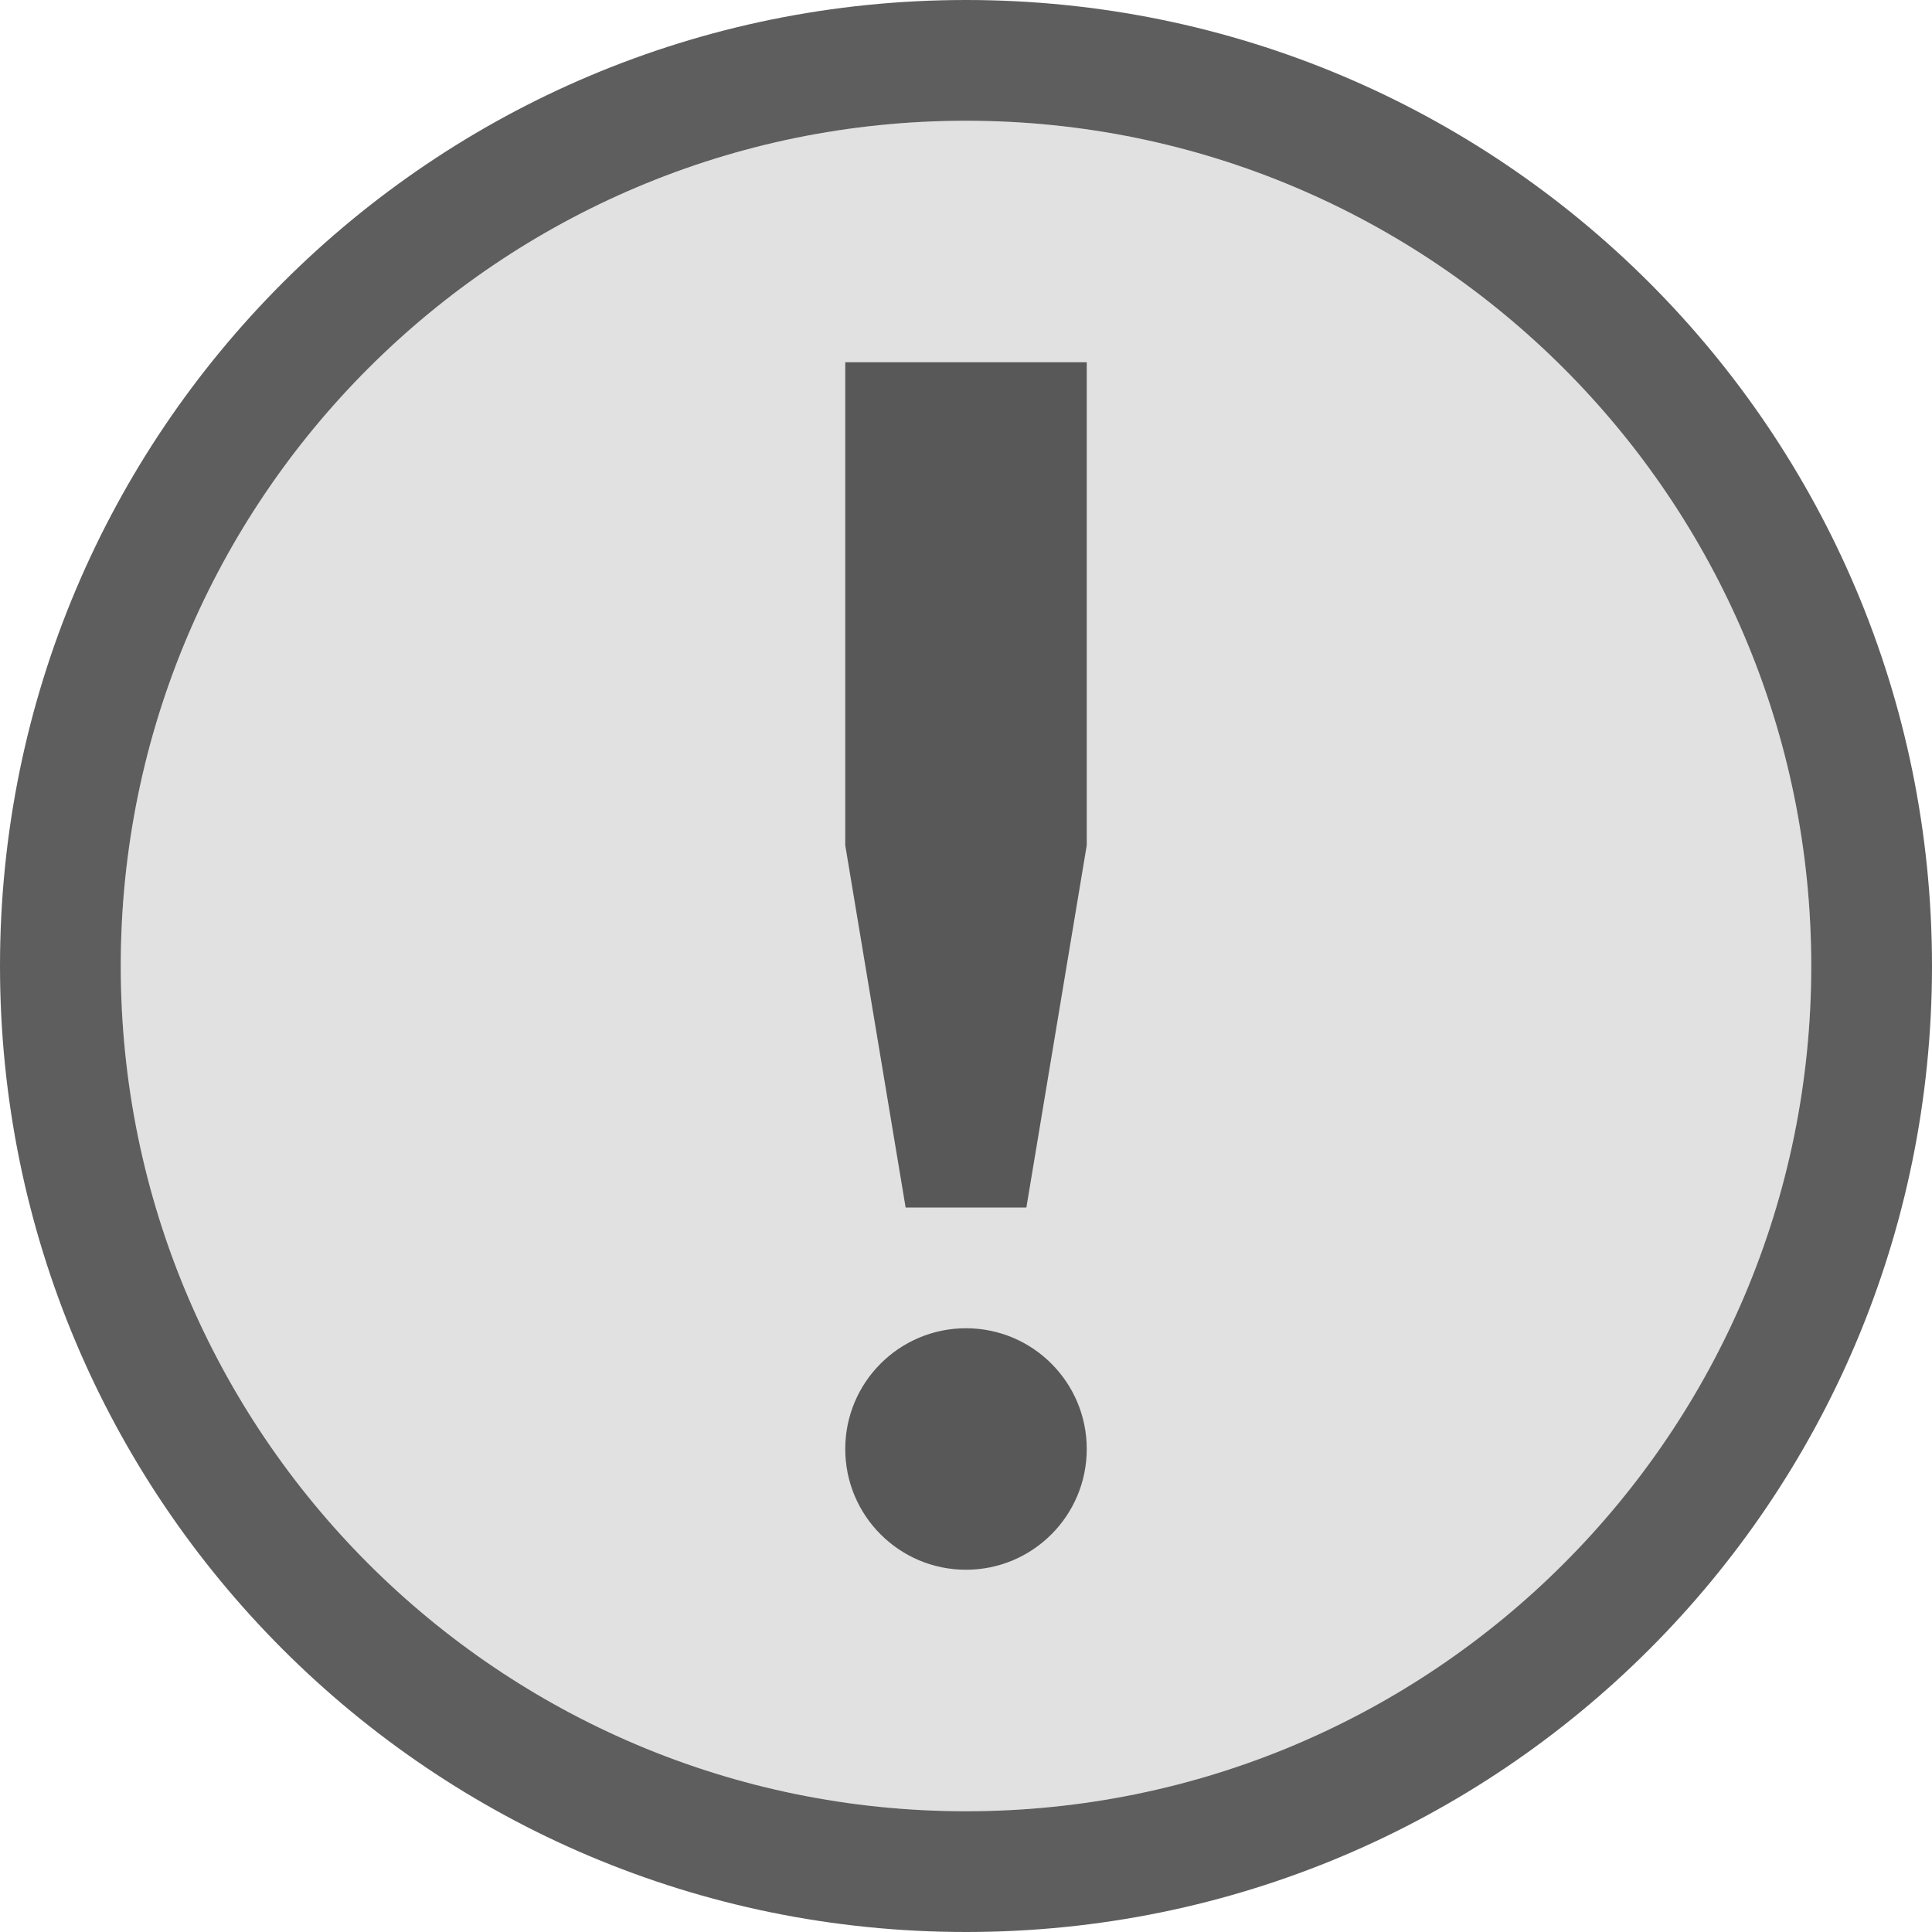
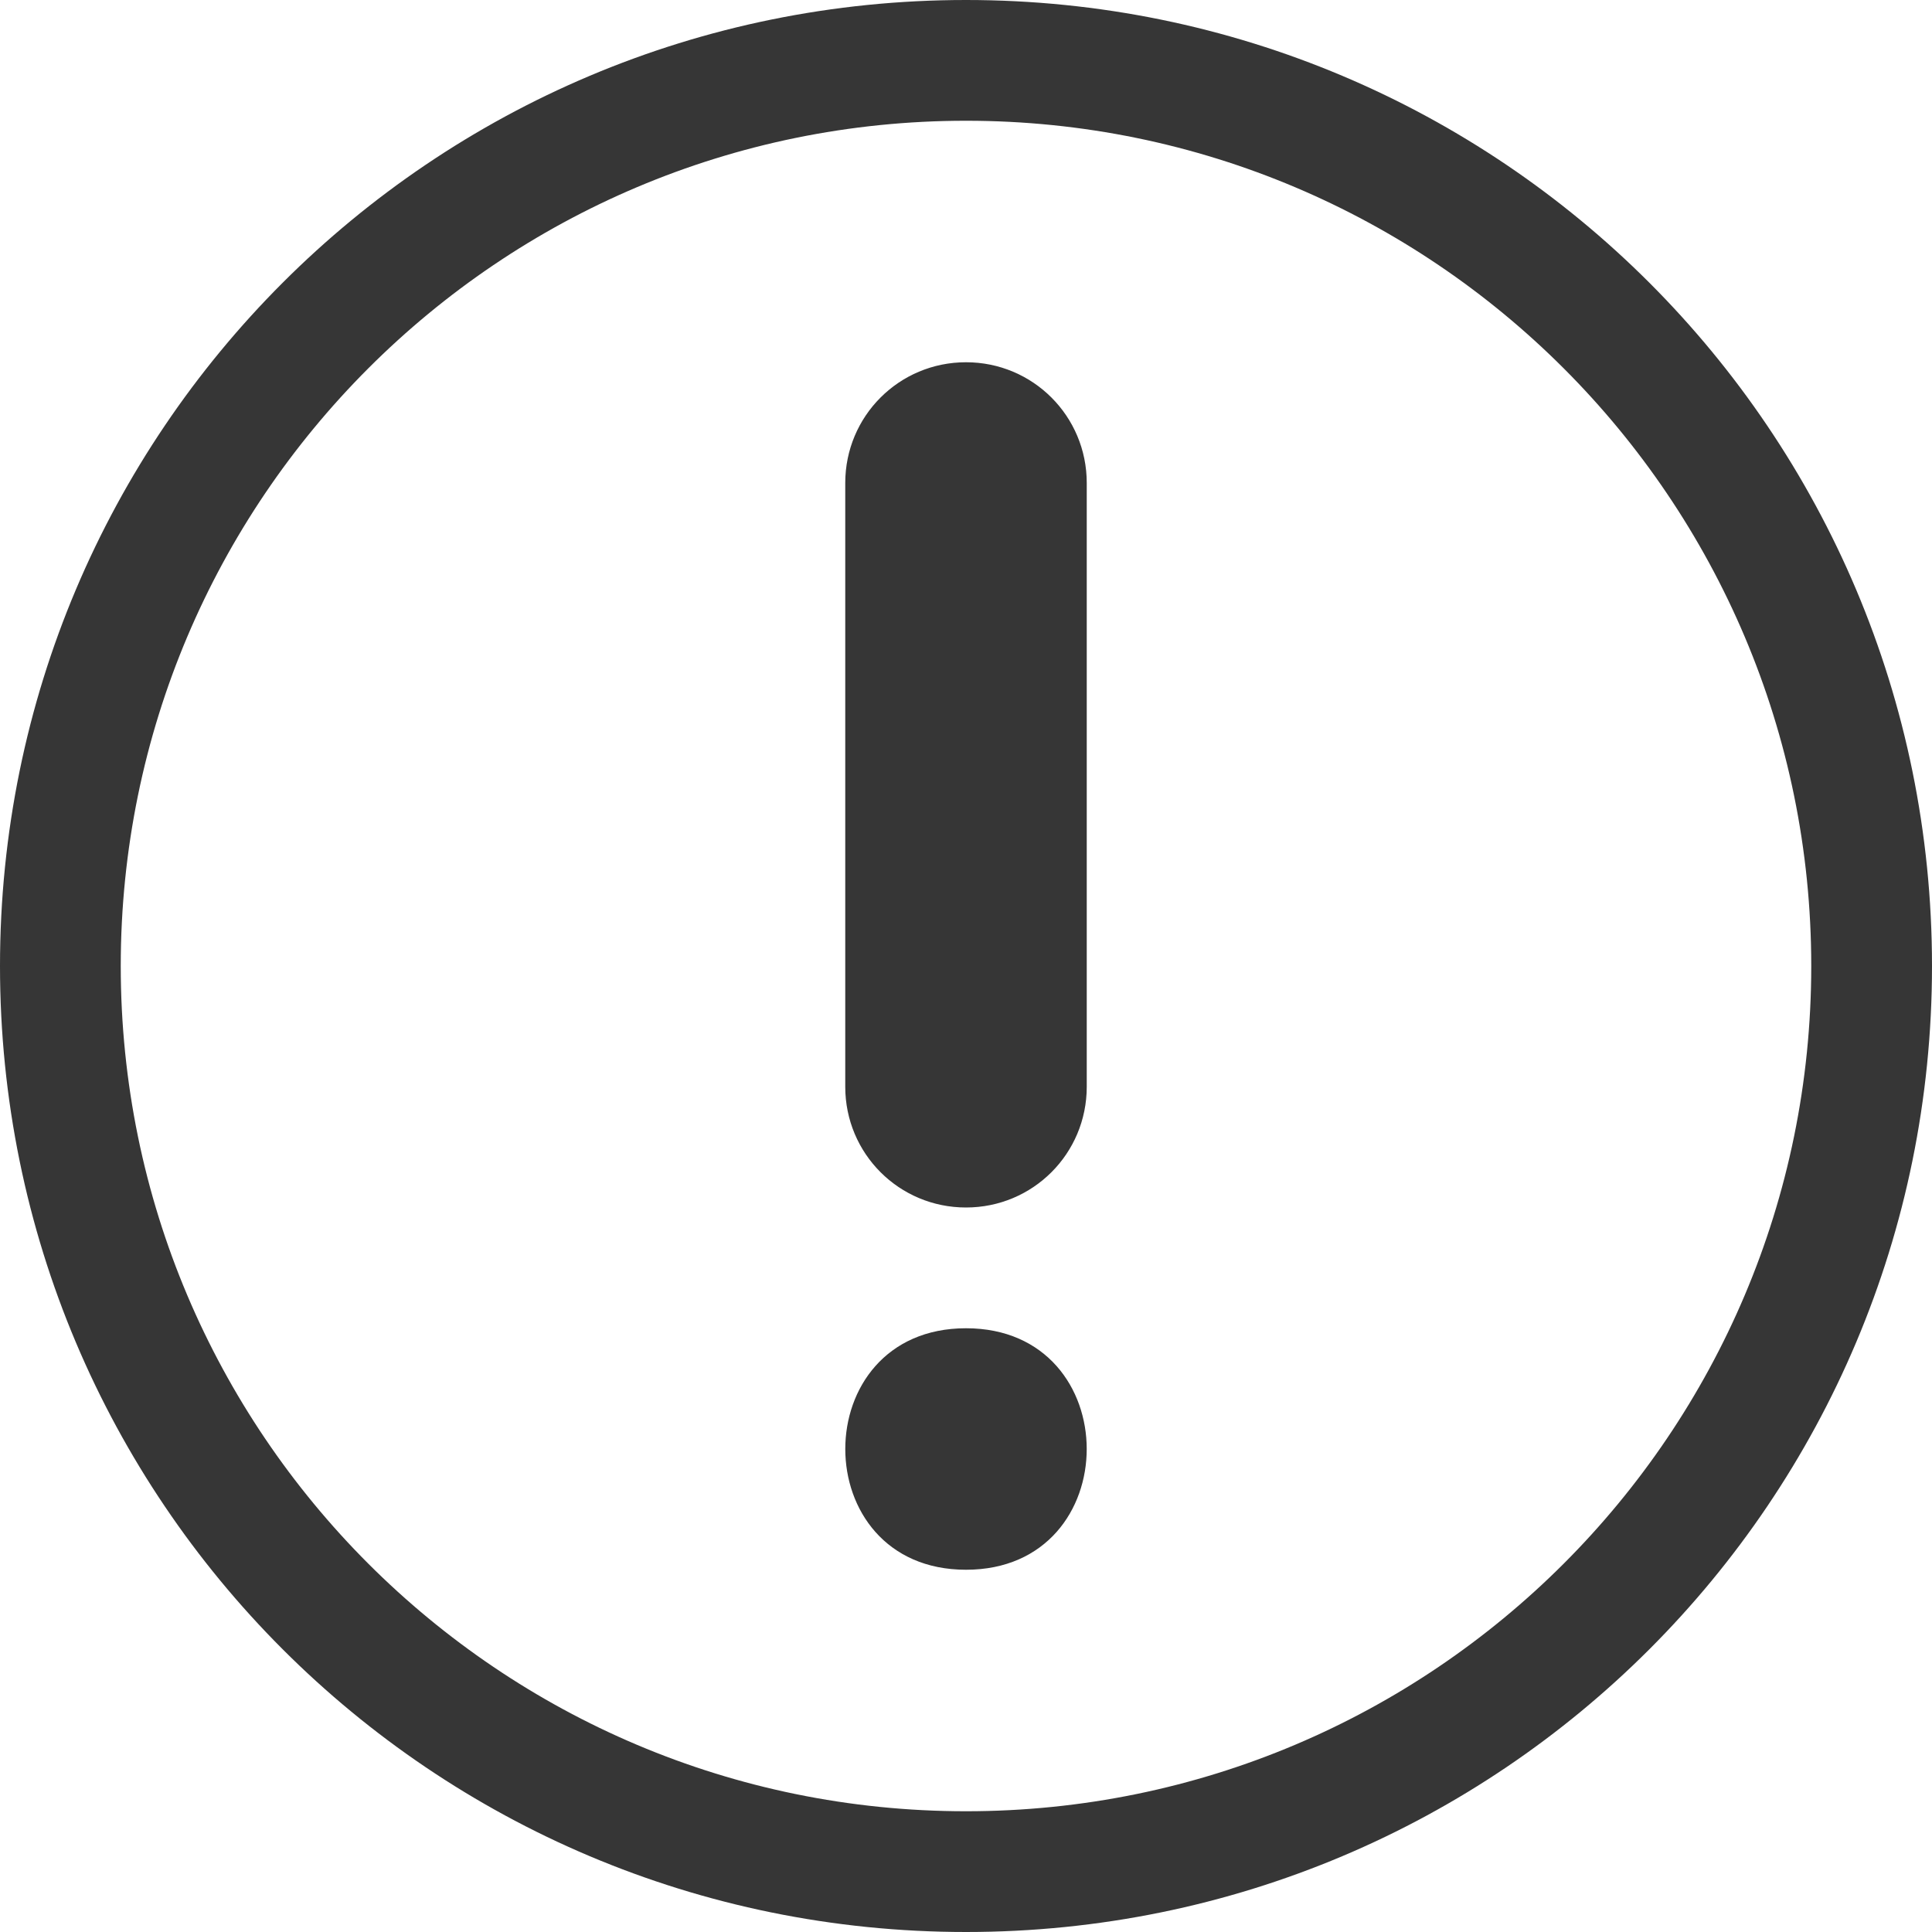
<svg xmlns="http://www.w3.org/2000/svg" width="16" height="16" version="1.1">
  <defs>
    <style id="current-color-scheme" type="text/css">.ColorScheme-Text { color:#363636; }</style>
  </defs>
-   <path class="ColorScheme-Text" fill="currentColor" d="m8 1c-3.866 0-7 3.134-7 7s3.134 7 7 7 7-3.134 7-7-3.134-7-7-7z" opacity=".15" />
-   <g transform="translate(-913,271)" class="ColorScheme-Text" fill="currentColor">
-     <path d="m921-271c-4.423 0-8 3.576-8 8s3.577 8 8 8c4.424 0 8-3.576 8-8s-3.576-8-8-8zm0 1a7 7 0 0 1 7 7 7 7 0 0 1-7 7 7 7 0 0 1-7-7 7 7 0 0 1 7-7zm-1 2v4l0.5 3h1l0.5-3v-4zm1 8a1 1 0 1 0 0 2 1 1 0 0 0 0-2z" opacity=".8" />
-   </g>
+   <path d="m8 0c-4.423 0-8 3.576-8 8s3.577 8 8 8c4.424 0 8-3.576 8-8s-3.576-8-8-8zm0 1c3.866 0 7 3.134 7 7s-3.134 7-7 7-7-3.134-7-7 3.134-7 7-7zm0 2c-0.554 0-1 0.446-1 1v5c0 0.554 0.446 1 1 1s1-0.446 1-1v-5c0-0.554-0.446-1-1-1zm0 8c-1.333 0-1.333 2 0 2s1.333-2 0-2z" style="fill:currentColor" class="ColorScheme-Text" />
</svg>
